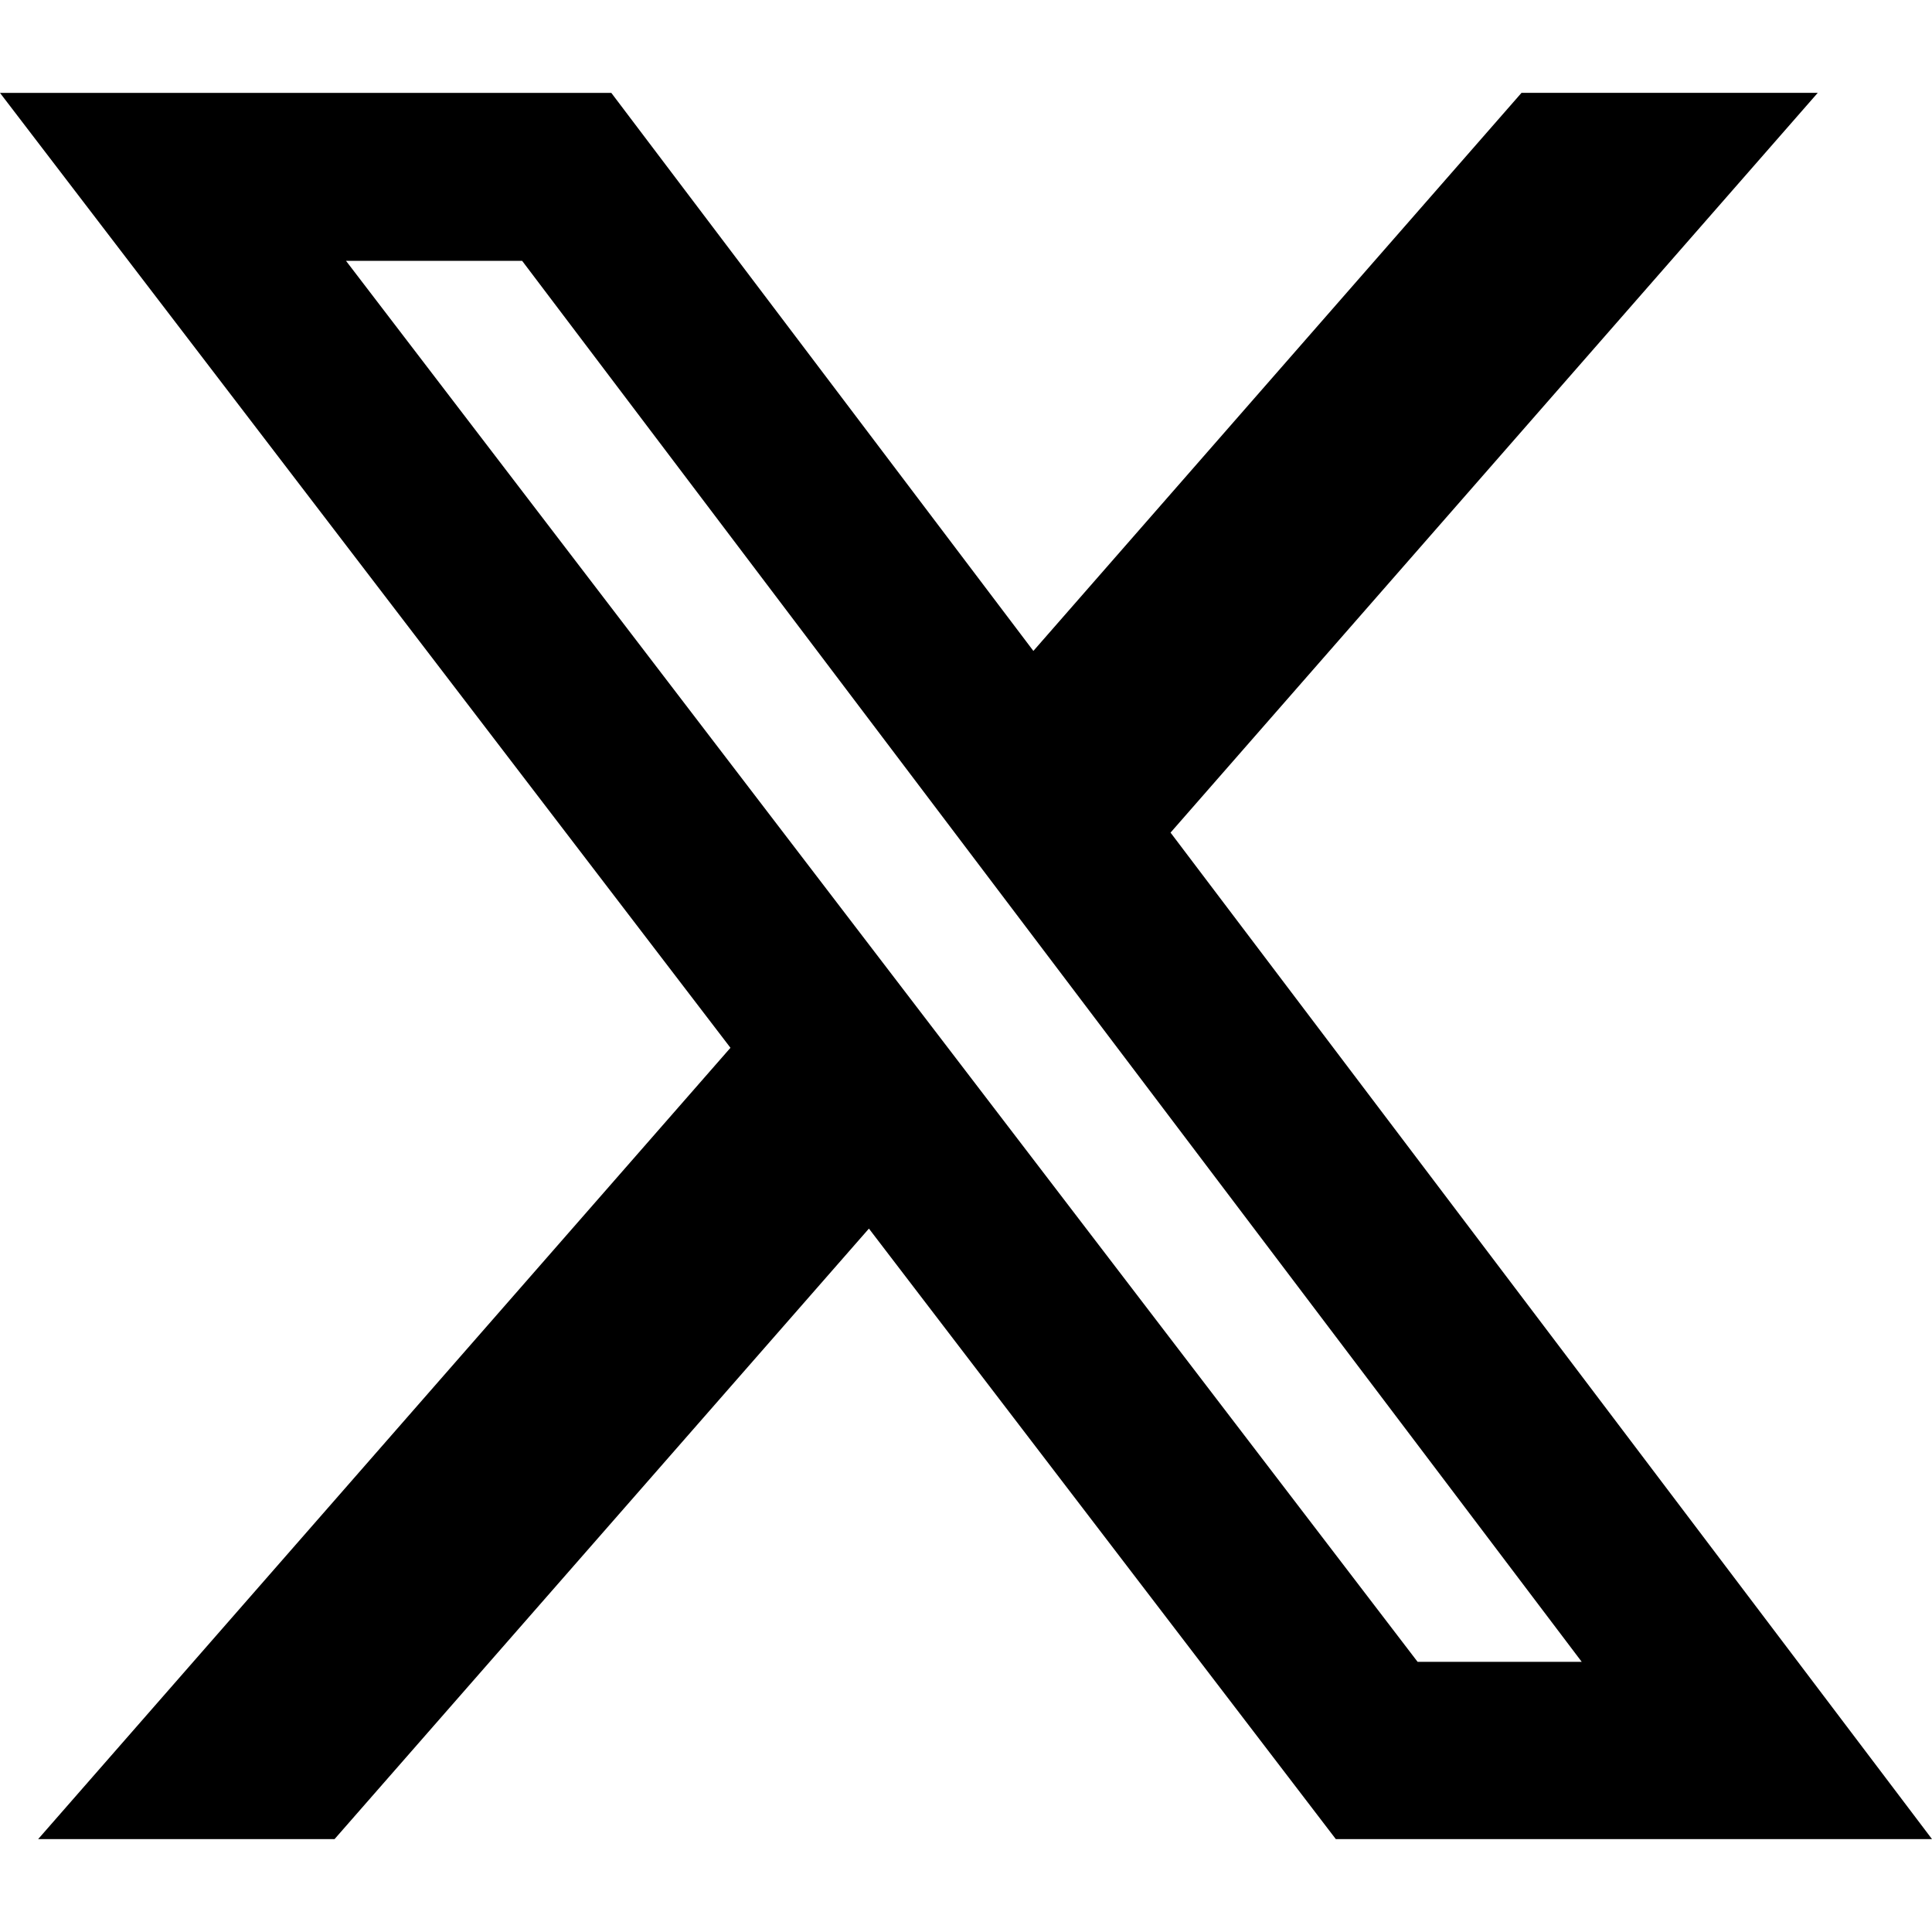
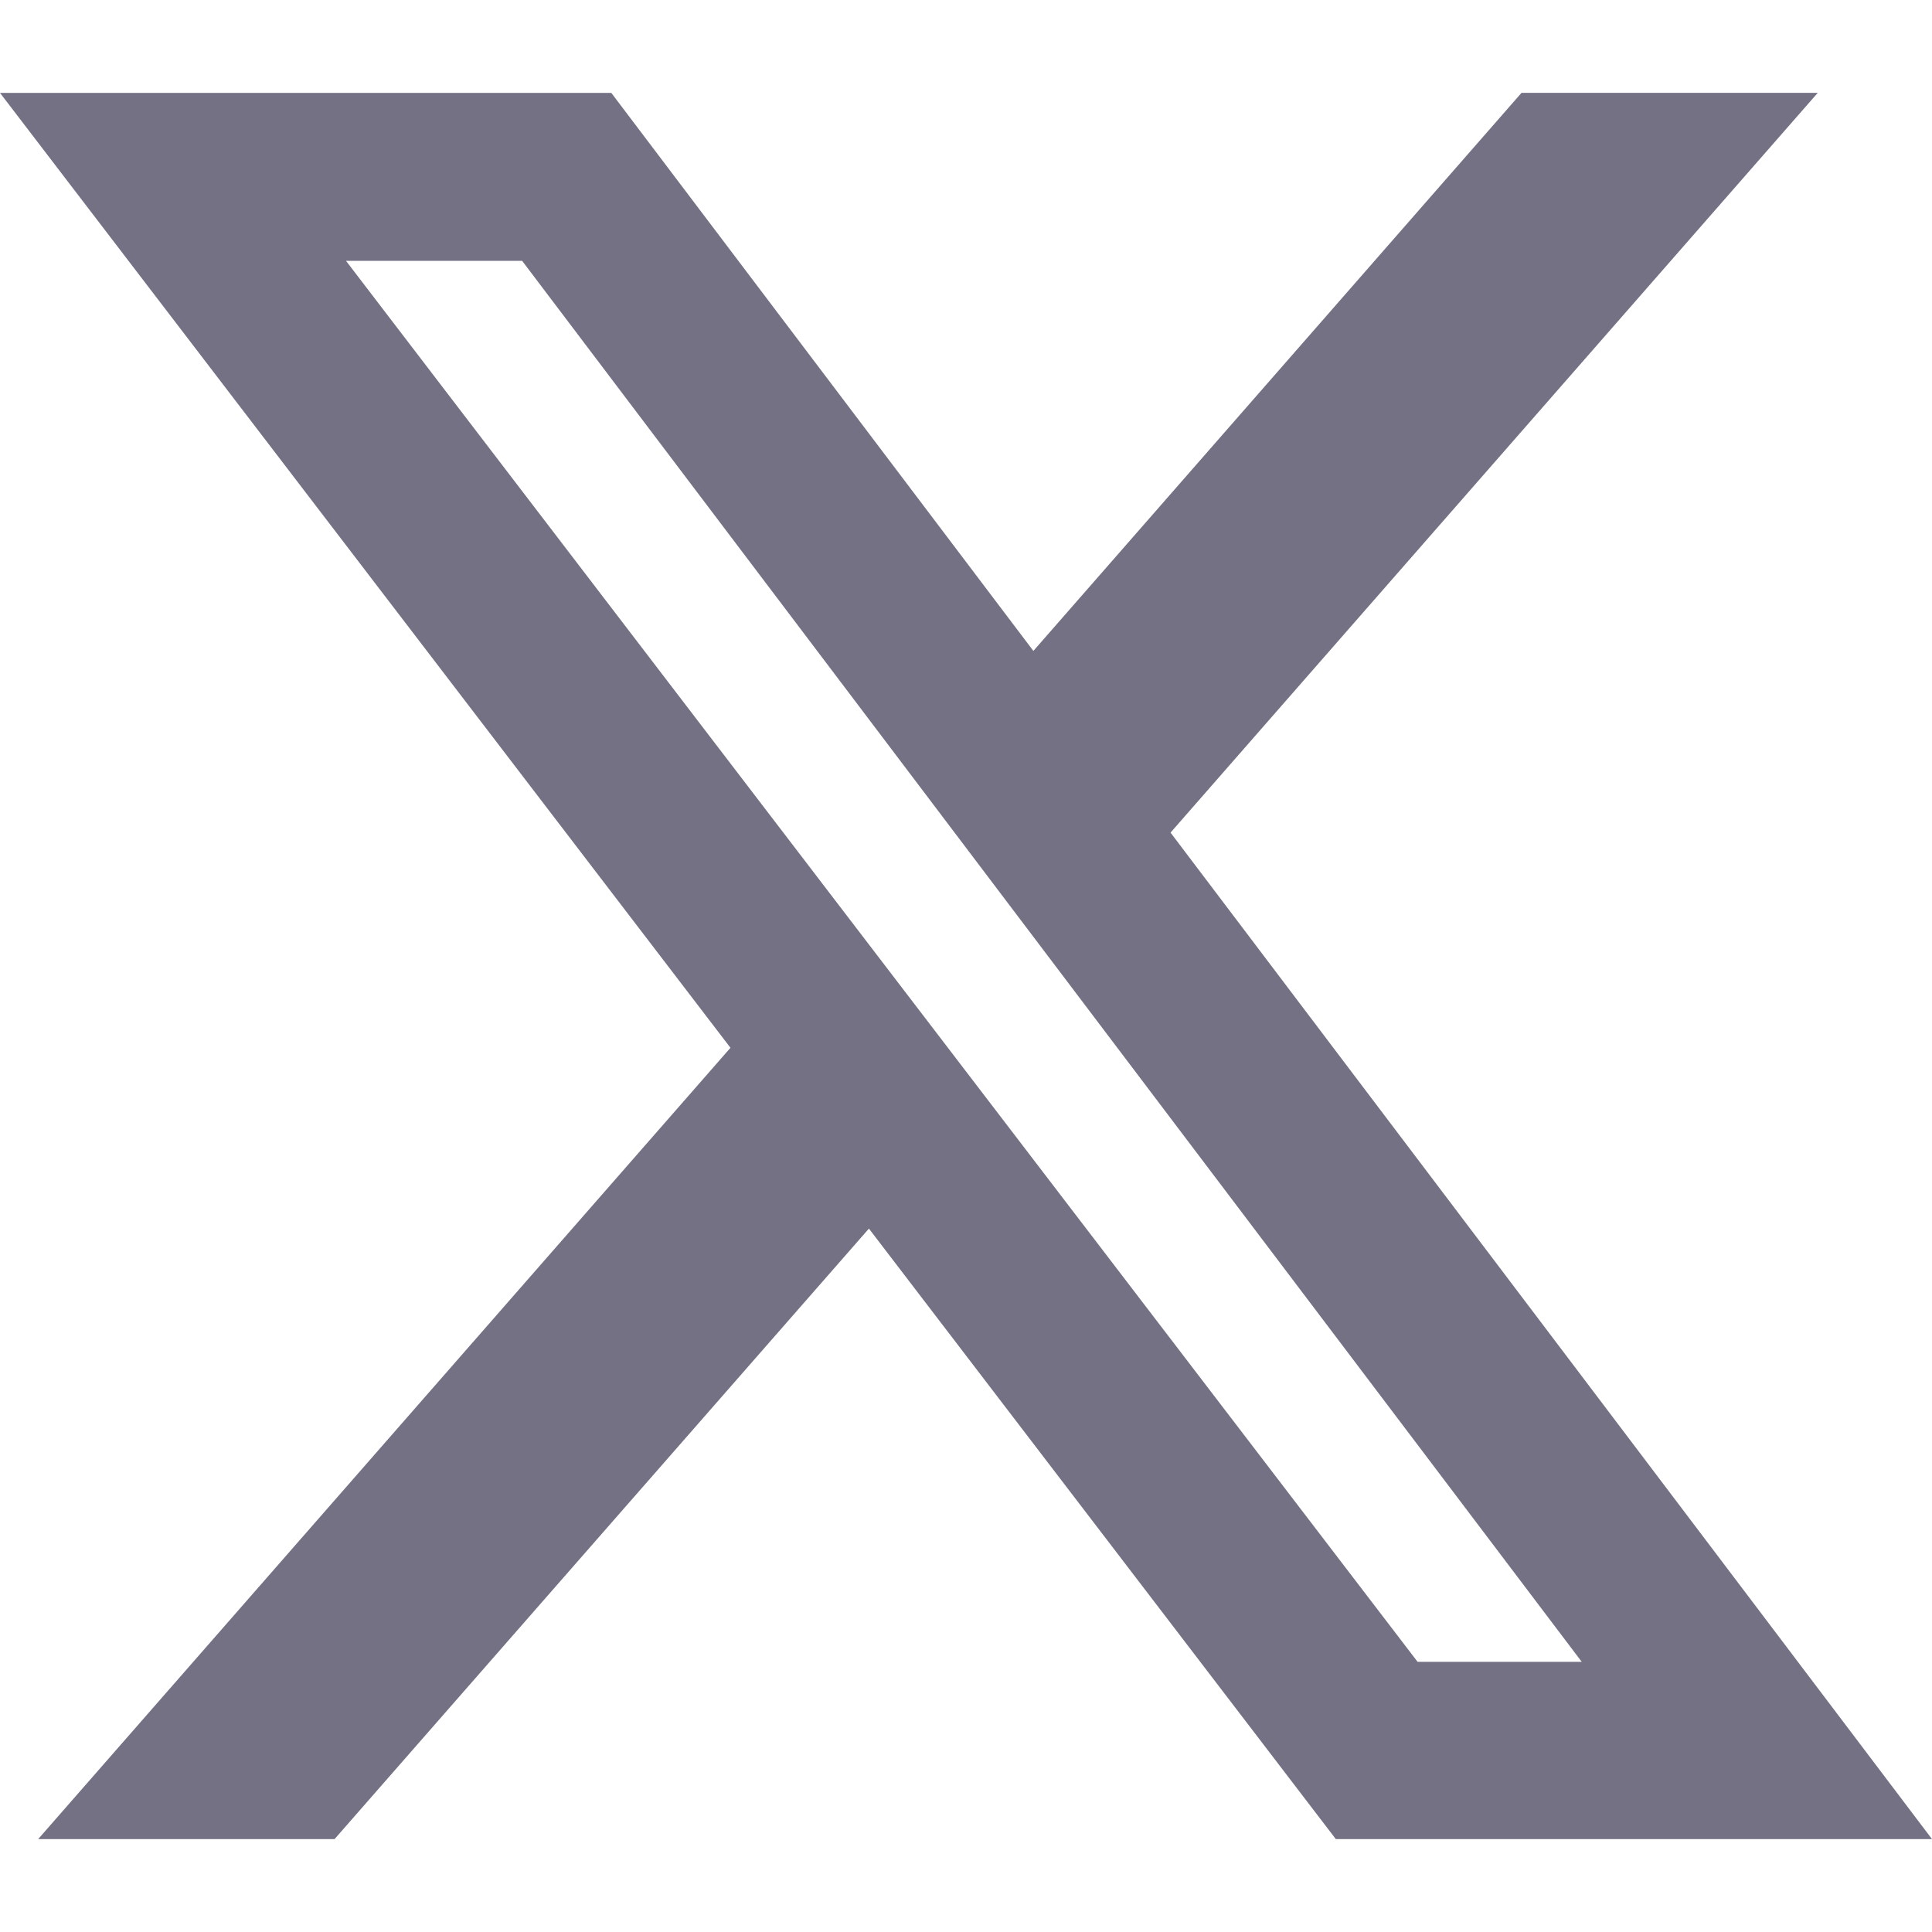
<svg xmlns="http://www.w3.org/2000/svg" role="img" viewBox="0 0 24 24">
-   <path d="M18.901 1.153h3.68l-8.04 9.19L24 22.846h-7.406l-5.8-7.584-6.638 7.584H.474l8.6-9.83L0 1.154h7.594l5.243 6.932ZM17.61 20.644h2.039L6.486 3.24H4.298Z" />
+   <path fill="#757185" d="M18.901 1.153h3.68l-8.04 9.19L24 22.846h-7.406l-5.8-7.584-6.638 7.584H.474l8.6-9.83L0 1.154h7.594l5.243 6.932ZM17.61 20.644h2.039L6.486 3.24H4.298Z" />
</svg>
